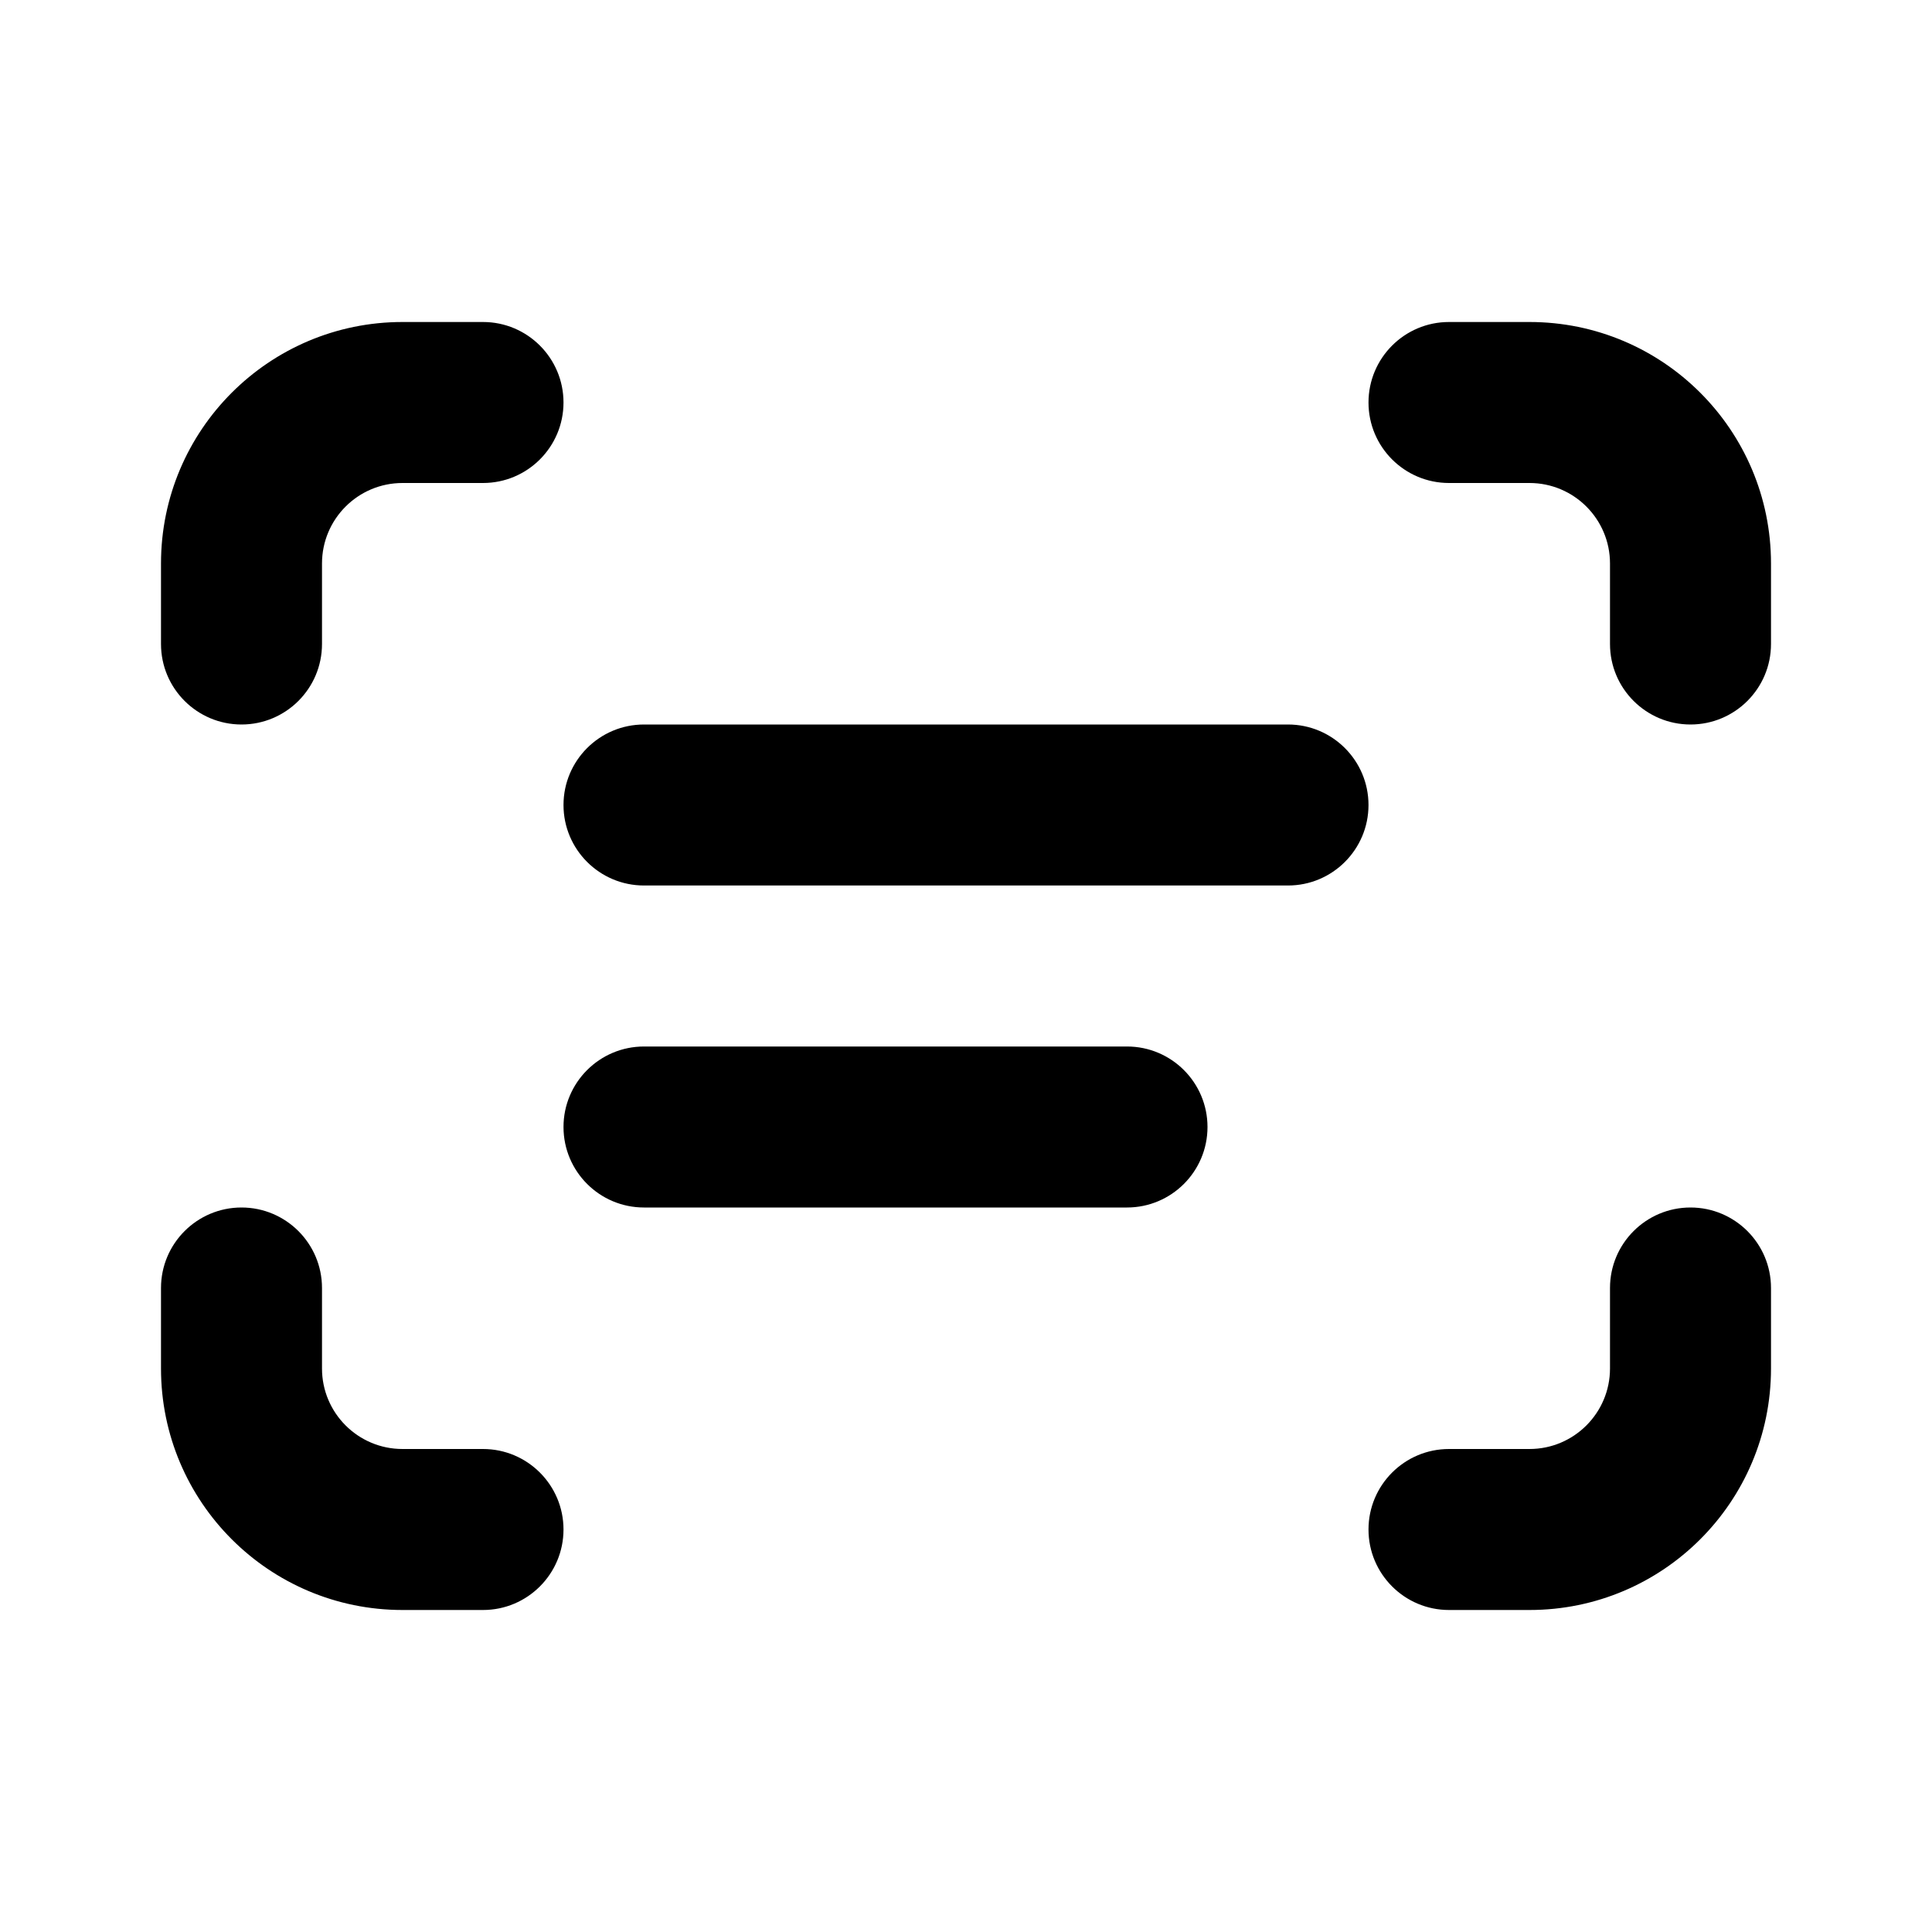
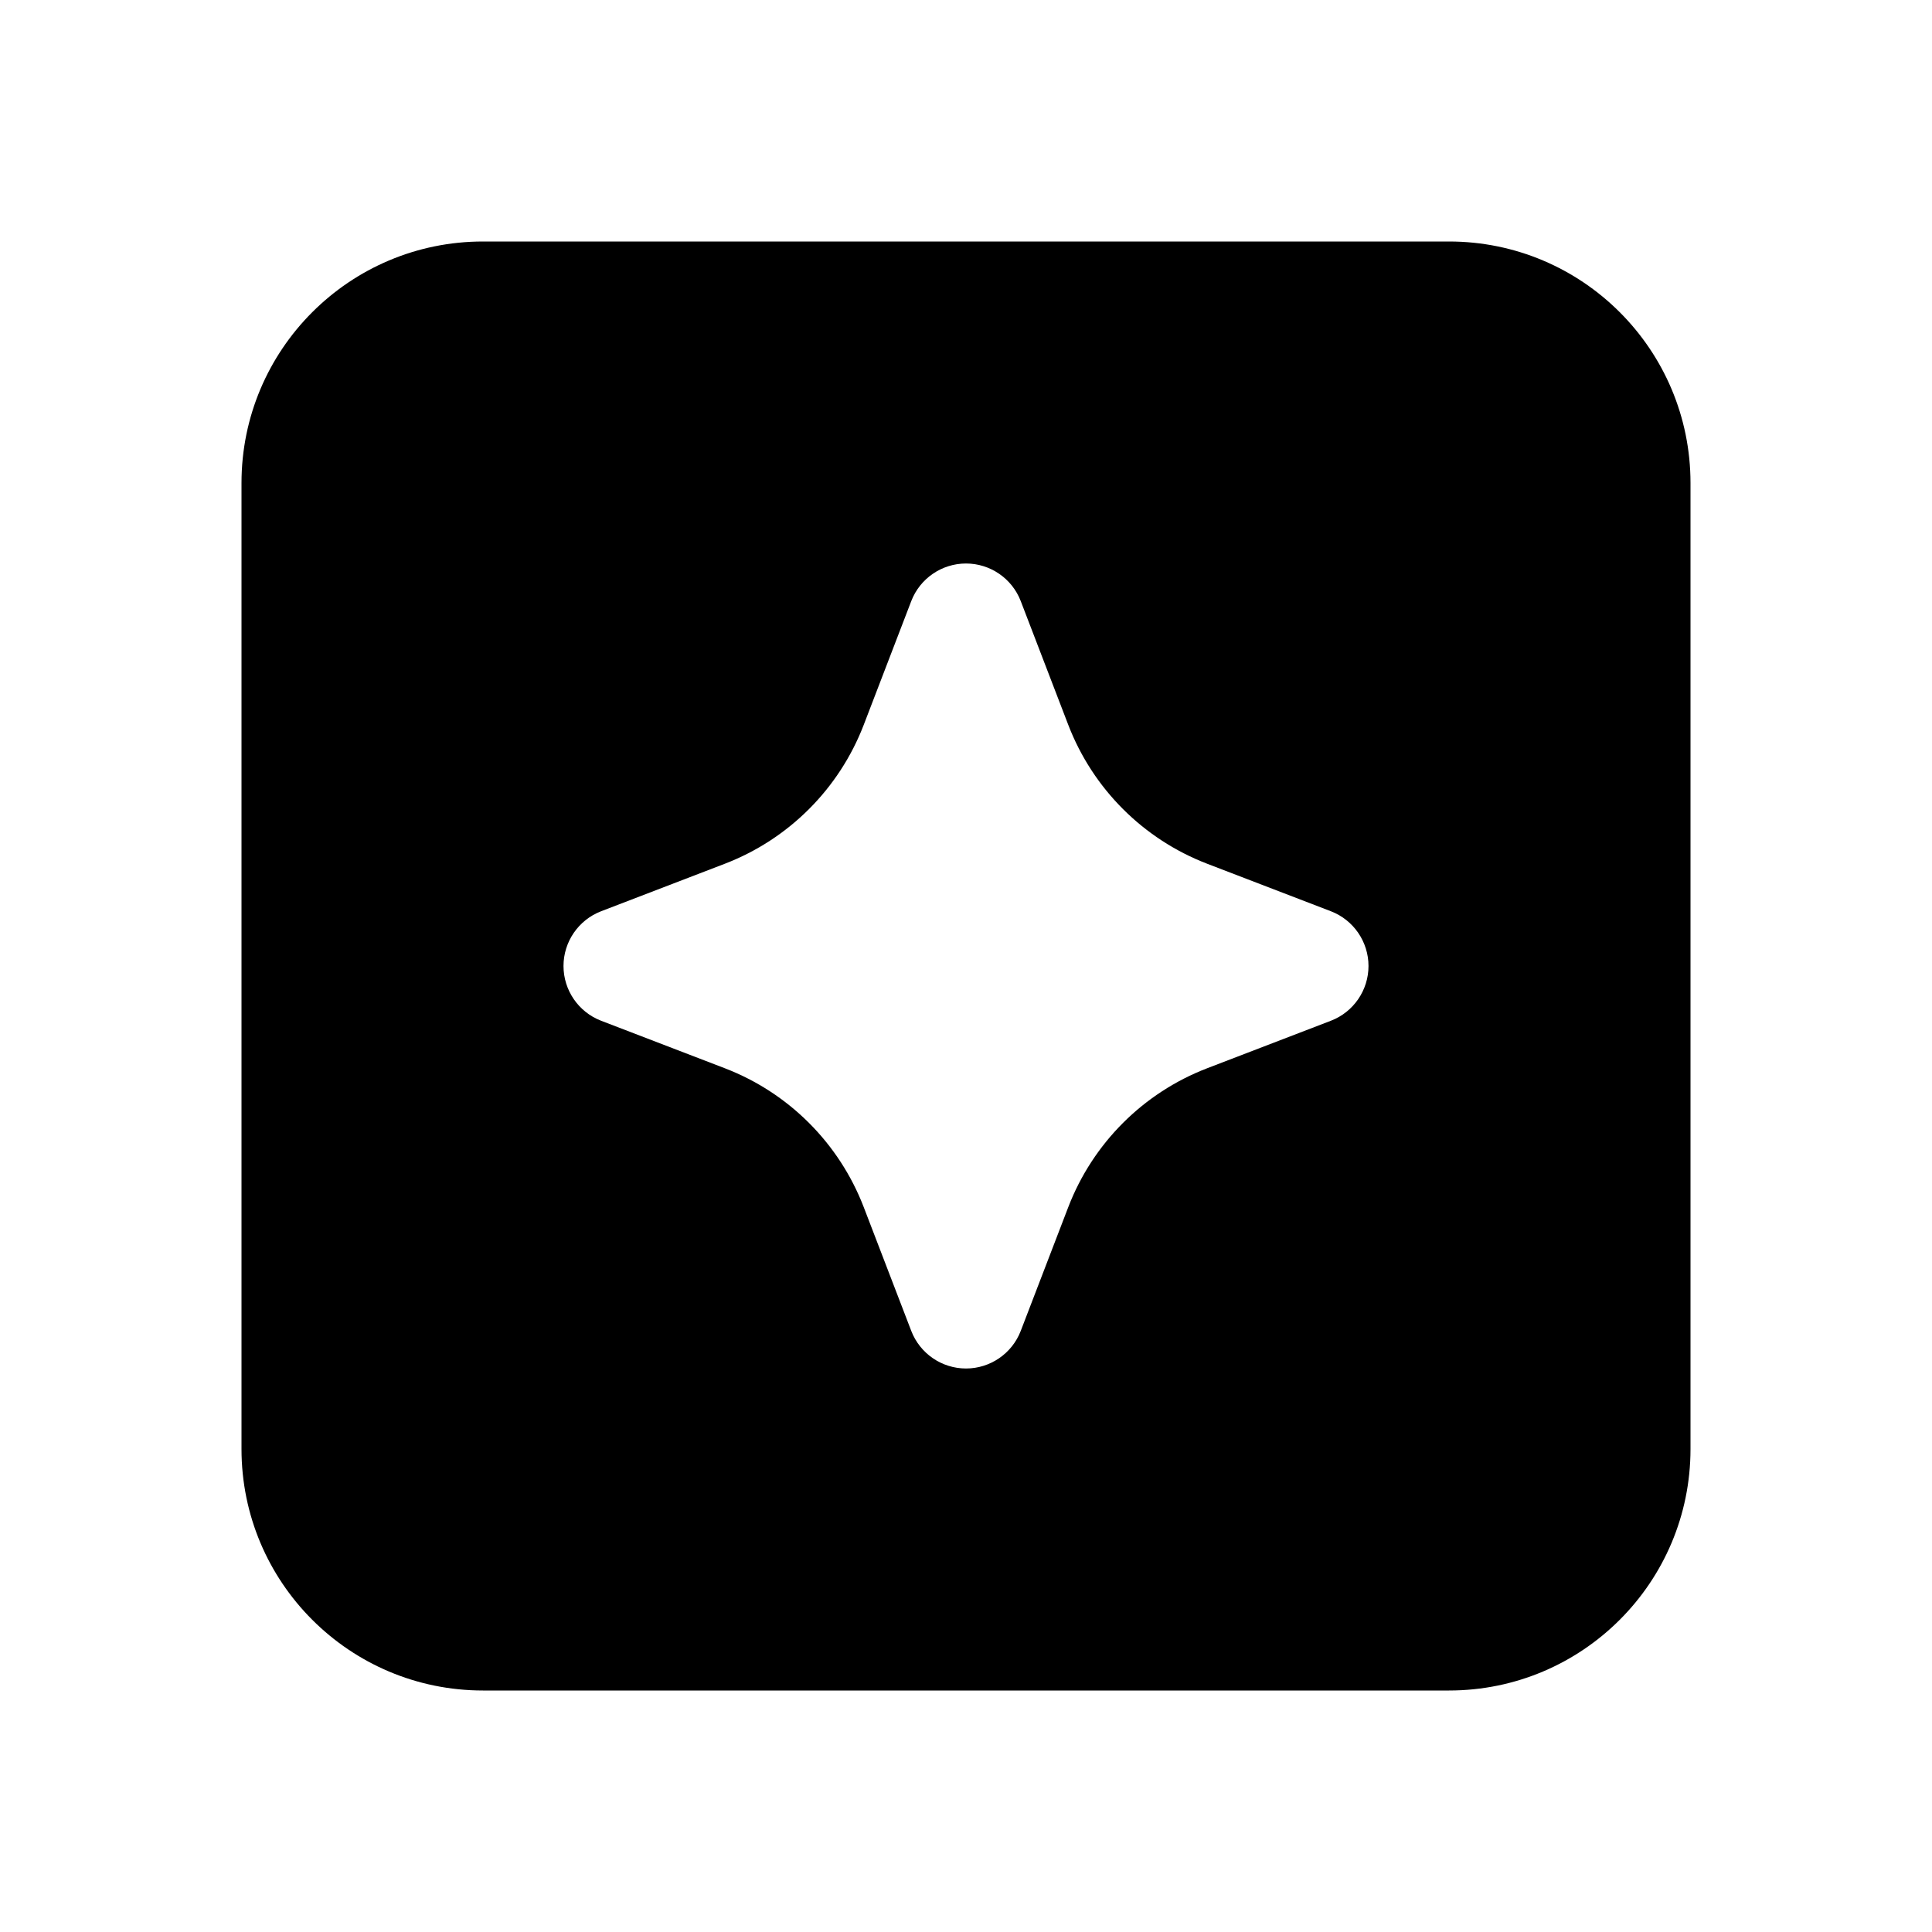
<svg xmlns="http://www.w3.org/2000/svg" aria-hidden="true" width="24" height="24" viewBox="0 0 24 24" fill="none">
-   <path fill-rule="evenodd" clip-rule="evenodd" d="M2 7C2 5.343 3.343 4 5 4H6C6.552 4 7 4.448 7 5C7 5.552 6.552 6 6 6H5C4.448 6 4 6.448 4 7V8C4 8.552 3.552 9 3 9C2.448 9 2 8.552 2 8V7ZM17 5C17 4.448 17.448 4 18 4H19C20.657 4 22 5.343 22 7V8C22 8.552 21.552 9 21 9C20.448 9 20 8.552 20 8V7C20 6.448 19.552 6 19 6H18C17.448 6 17 5.552 17 5ZM7 10C7 9.448 7.448 9 8 9H16C16.552 9 17 9.448 17 10C17 10.552 16.552 11 16 11H8C7.448 11 7 10.552 7 10ZM7 14C7 13.448 7.448 13 8 13H14C14.552 13 15 13.448 15 14C15 14.552 14.552 15 14 15H8C7.448 15 7 14.552 7 14ZM3 15C3.552 15 4 15.448 4 16V17C4 17.552 4.448 18 5 18H6C6.552 18 7 18.448 7 19C7 19.552 6.552 20 6 20H5C3.343 20 2 18.657 2 17V16C2 15.448 2.448 15 3 15ZM21 15C21.552 15 22 15.448 22 16V17C22 18.657 20.657 20 19 20H18C17.448 20 17 19.552 17 19C17 18.448 17.448 18 18 18H19C19.552 18 20 17.552 20 17V16C20 15.448 20.448 15 21 15Z" fill="currentColor" />
+   <path fill-rule="evenodd" clip-rule="evenodd" d="M18 3C19.657 3 21 4.343 21 6V18C21 19.657 19.657 21 18 21H6C4.343 21 3 19.657 3 18V6C3 4.343 4.343 3 6 3H18ZM12 7C11.699 7 11.428 7.186 11.32 7.467L10.729 9.006C10.424 9.798 9.798 10.424 9.006 10.729L7.467 11.32C7.186 11.428 7 11.699 7 12C7 12.301 7.186 12.572 7.467 12.68L9.006 13.271C9.798 13.576 10.424 14.202 10.729 14.994L11.32 16.533C11.428 16.814 11.699 17 12 17C12.301 17 12.572 16.814 12.68 16.533L13.271 14.994C13.576 14.202 14.202 13.576 14.994 13.271L16.533 12.68C16.814 12.572 17 12.301 17 12C17 11.699 16.814 11.428 16.533 11.32L14.994 10.729C14.202 10.424 13.576 9.798 13.271 9.006L12.68 7.467C12.572 7.186 12.301 7 12 7Z" fill="currentColor" />
</svg>
